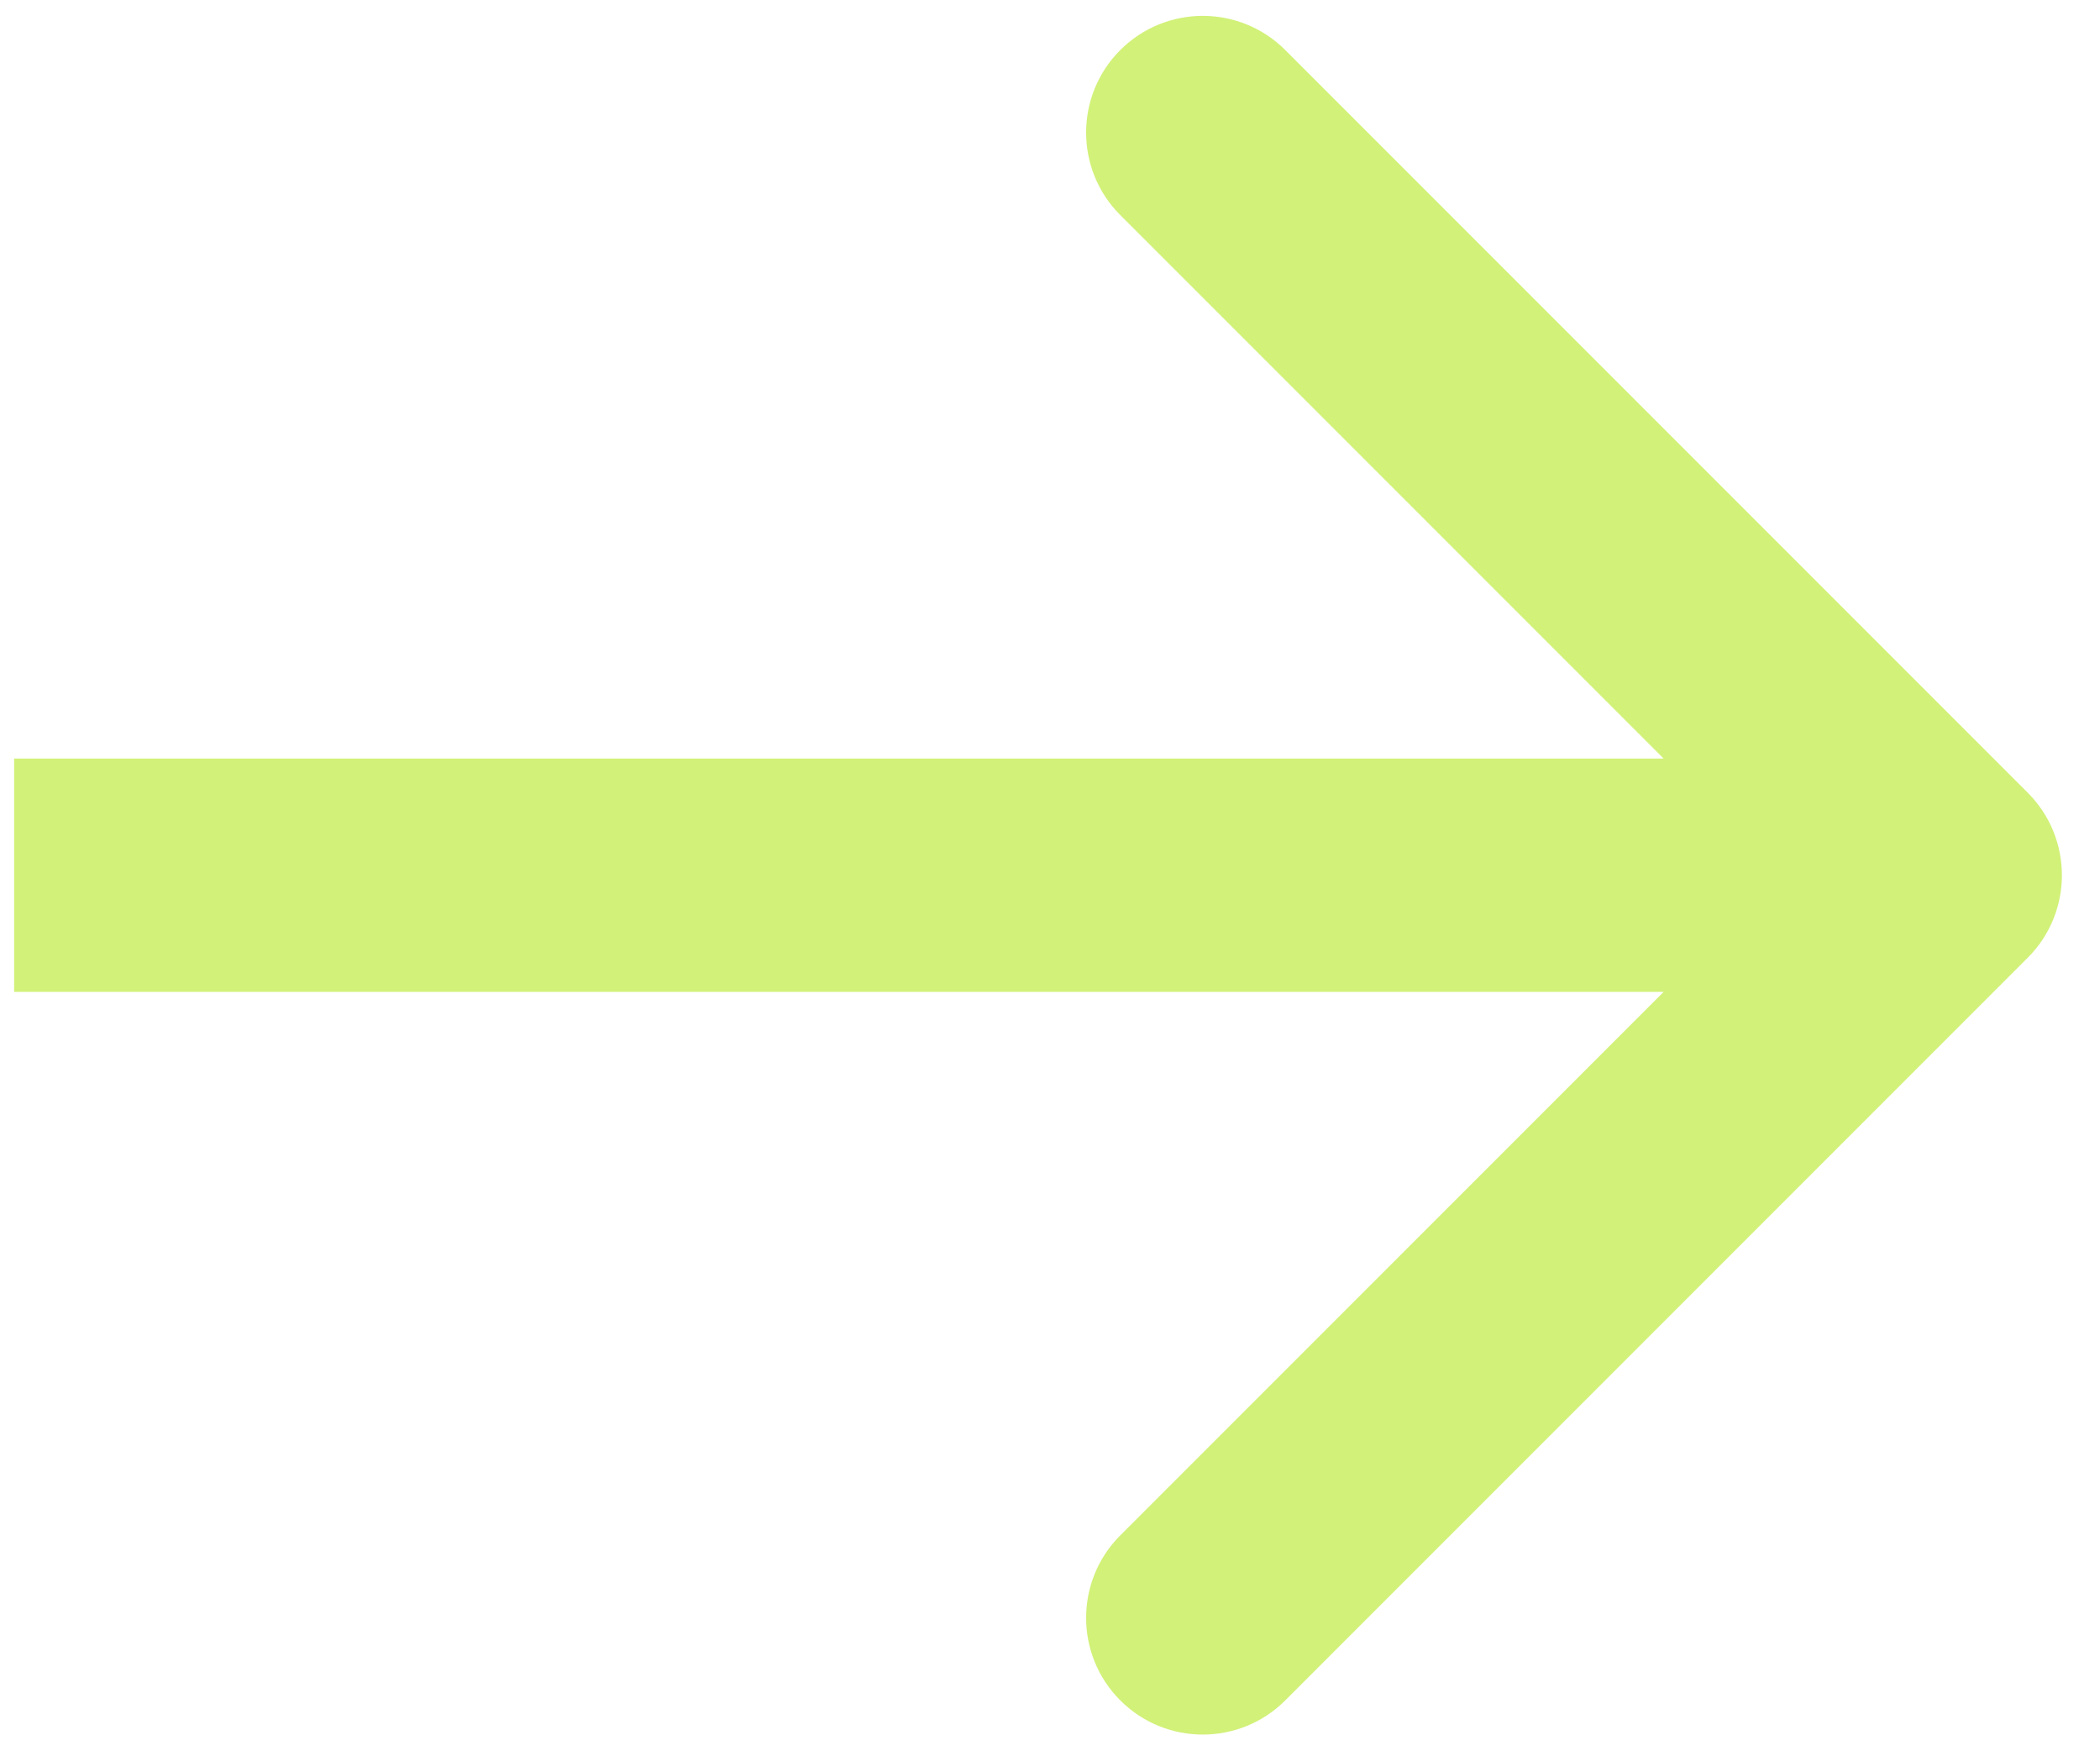
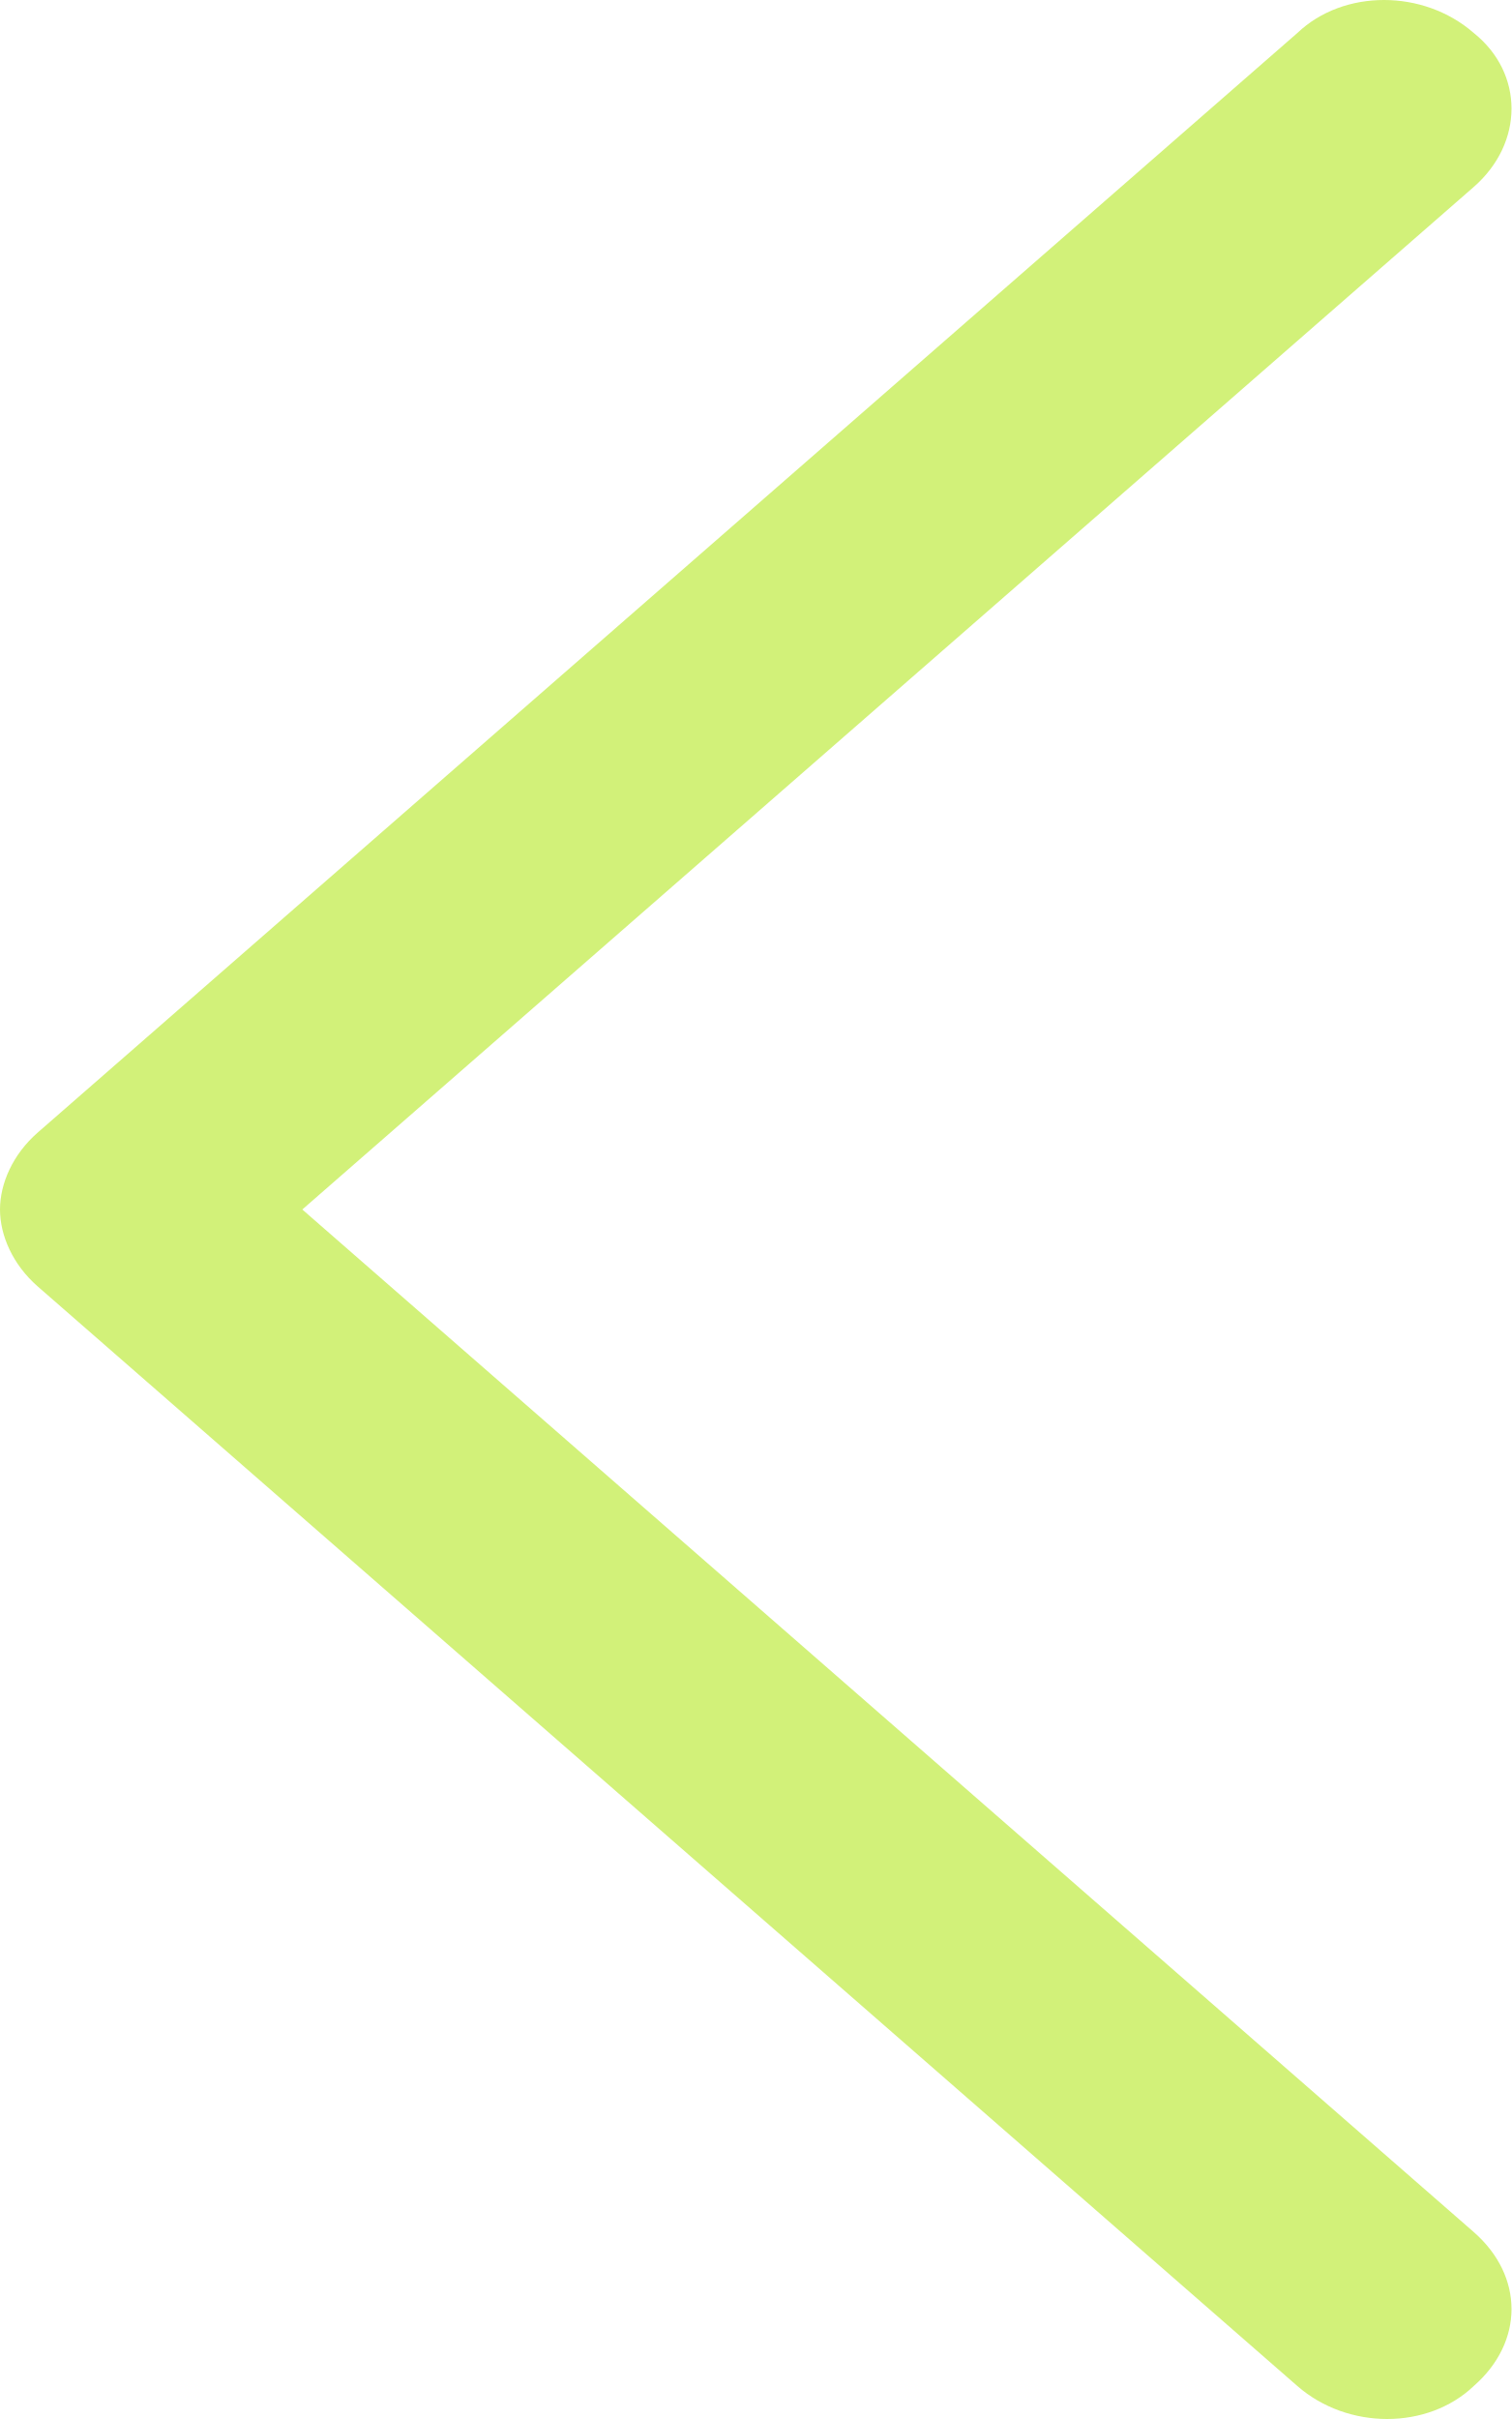
- <svg xmlns="http://www.w3.org/2000/svg" width="54" height="45" viewBox="0 0 54 45" fill="none">
-   <path d="M52.142 24.621C53.313 23.45 53.313 21.55 52.142 20.379L33.05 1.287C31.878 0.115 29.979 0.115 28.807 1.287C27.636 2.458 27.636 4.358 28.807 5.529L45.778 22.5L28.807 39.471C27.636 40.642 27.636 42.542 28.807 43.713C29.979 44.885 31.878 44.885 33.05 43.713L52.142 24.621ZM0.363 25.5L50.021 25.5V19.5L0.363 19.5L0.363 25.5Z" fill="#D2F179" />
+ <svg xmlns="http://www.w3.org/2000/svg" width="15" height="24" viewBox="0 0 15 24" fill="none">
+   <path d="M14.625 22.145L3 12L14.625 1.855C15.125 1.418 15.125 0.727 14.625 0.327C14.125 -0.109 13.333 -0.109 12.875 0.327L0.375 11.236C0.125 11.454 3.57628e-07 11.745 3.57628e-07 12C3.57628e-07 12.255 0.125 12.546 0.375 12.764L12.875 23.673C13.375 24.109 14.167 24.109 14.625 23.673C15.125 23.236 15.125 22.582 14.625 22.145Z" fill="#D2F179" />
</svg>
